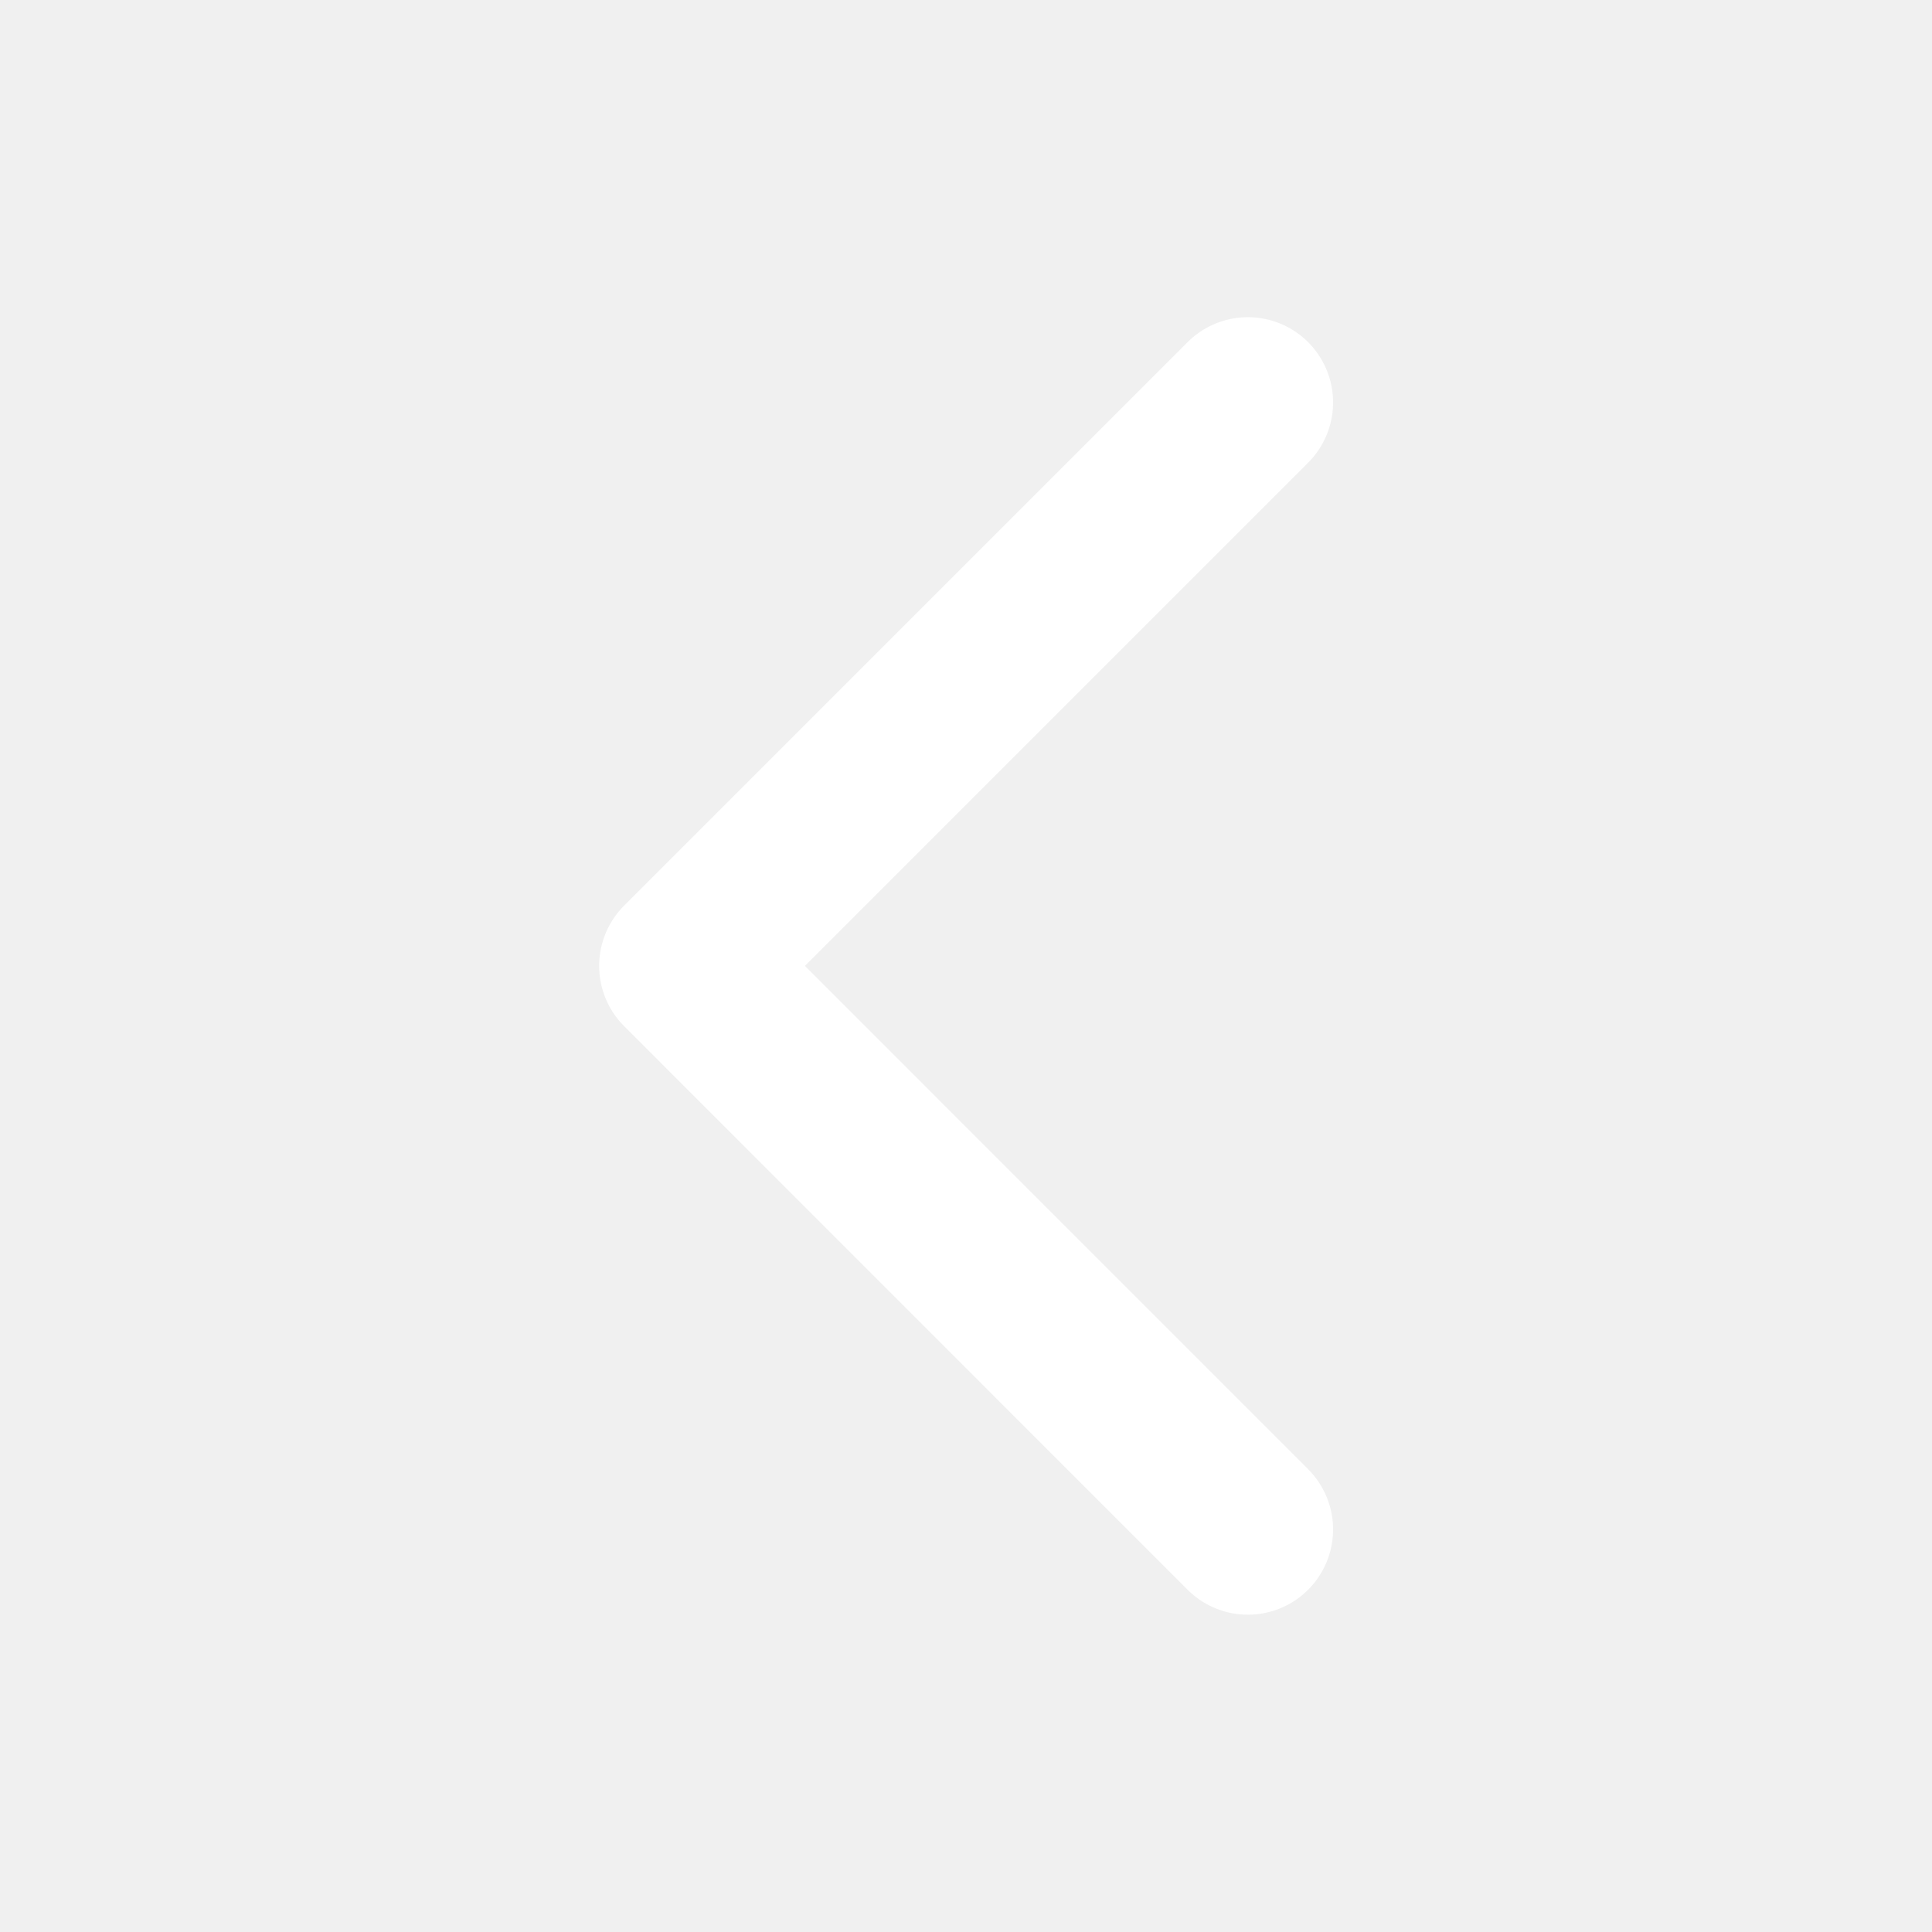
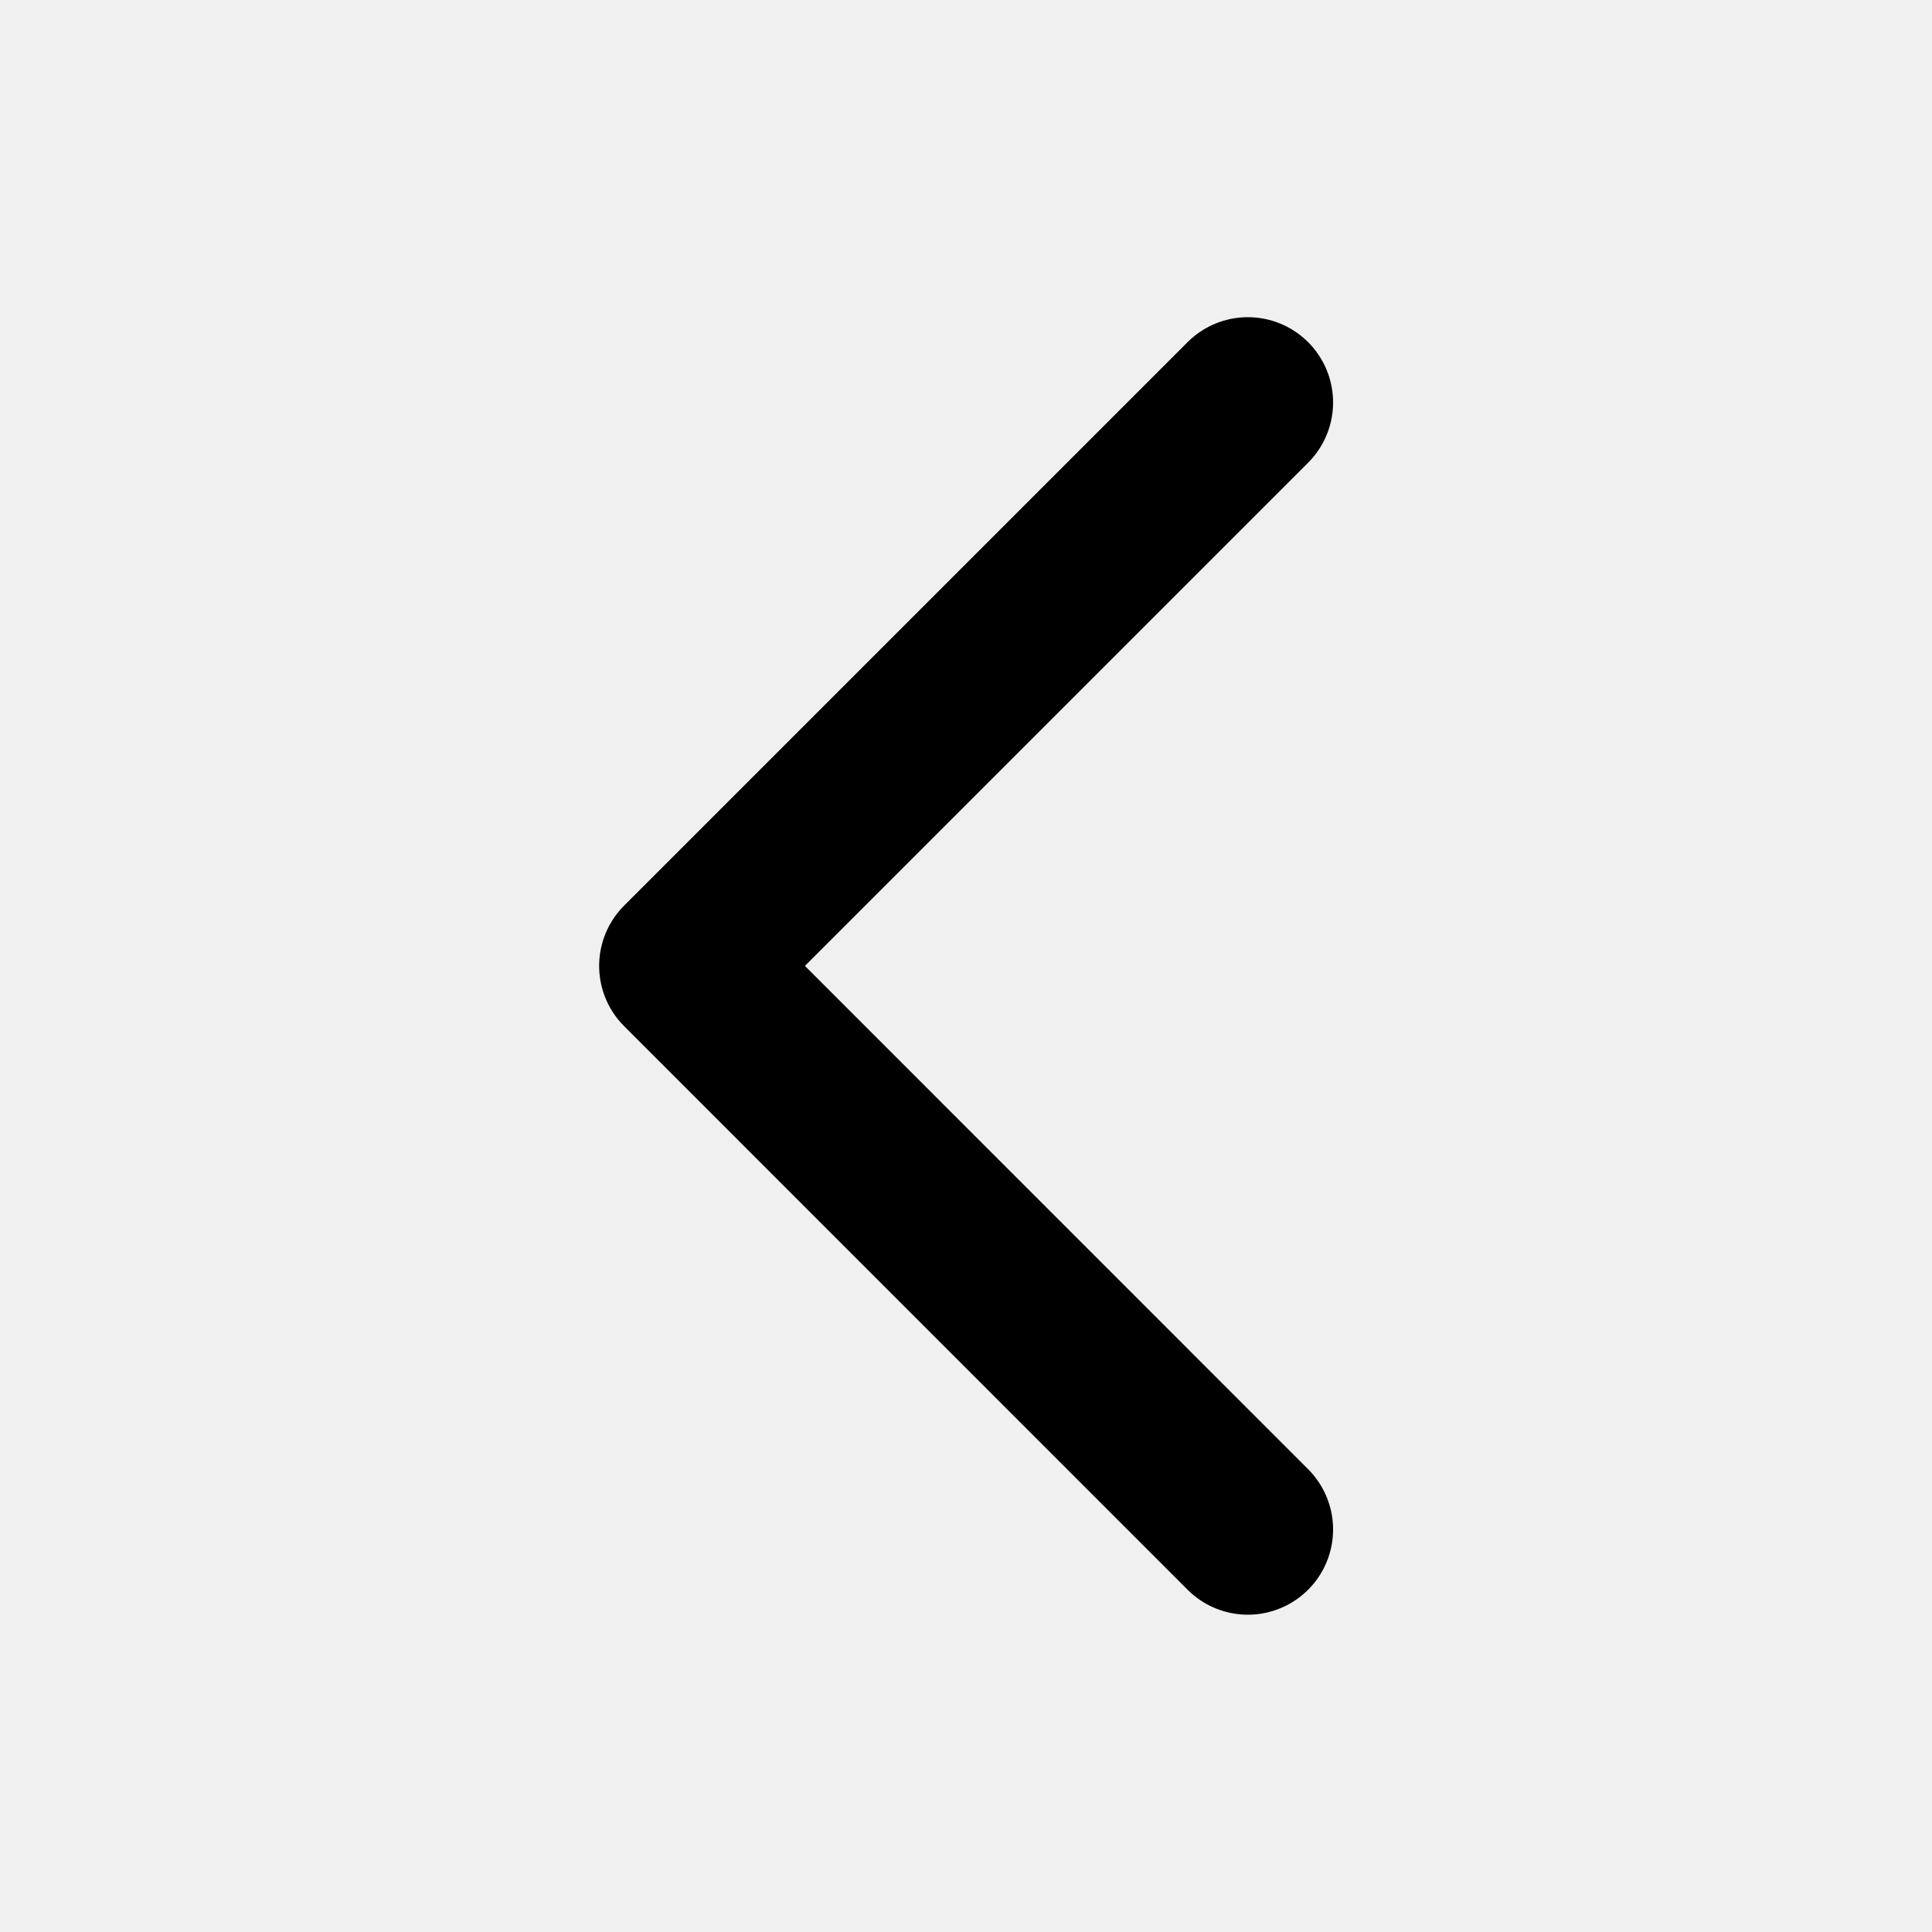
<svg xmlns="http://www.w3.org/2000/svg" width="17" height="17" viewBox="0 0 17 17" fill="none">
-   <path d="M10.98 13.458L6.022 8.499L10.98 3.541" stroke="white" stroke-width="1.5" stroke-linecap="round" stroke-linejoin="round" />
+   <path d="M10.98 13.458L6.022 8.499L10.98 3.541" stroke="currentColor" stroke-width="1.5" stroke-linecap="round" stroke-linejoin="round" />
</svg>
